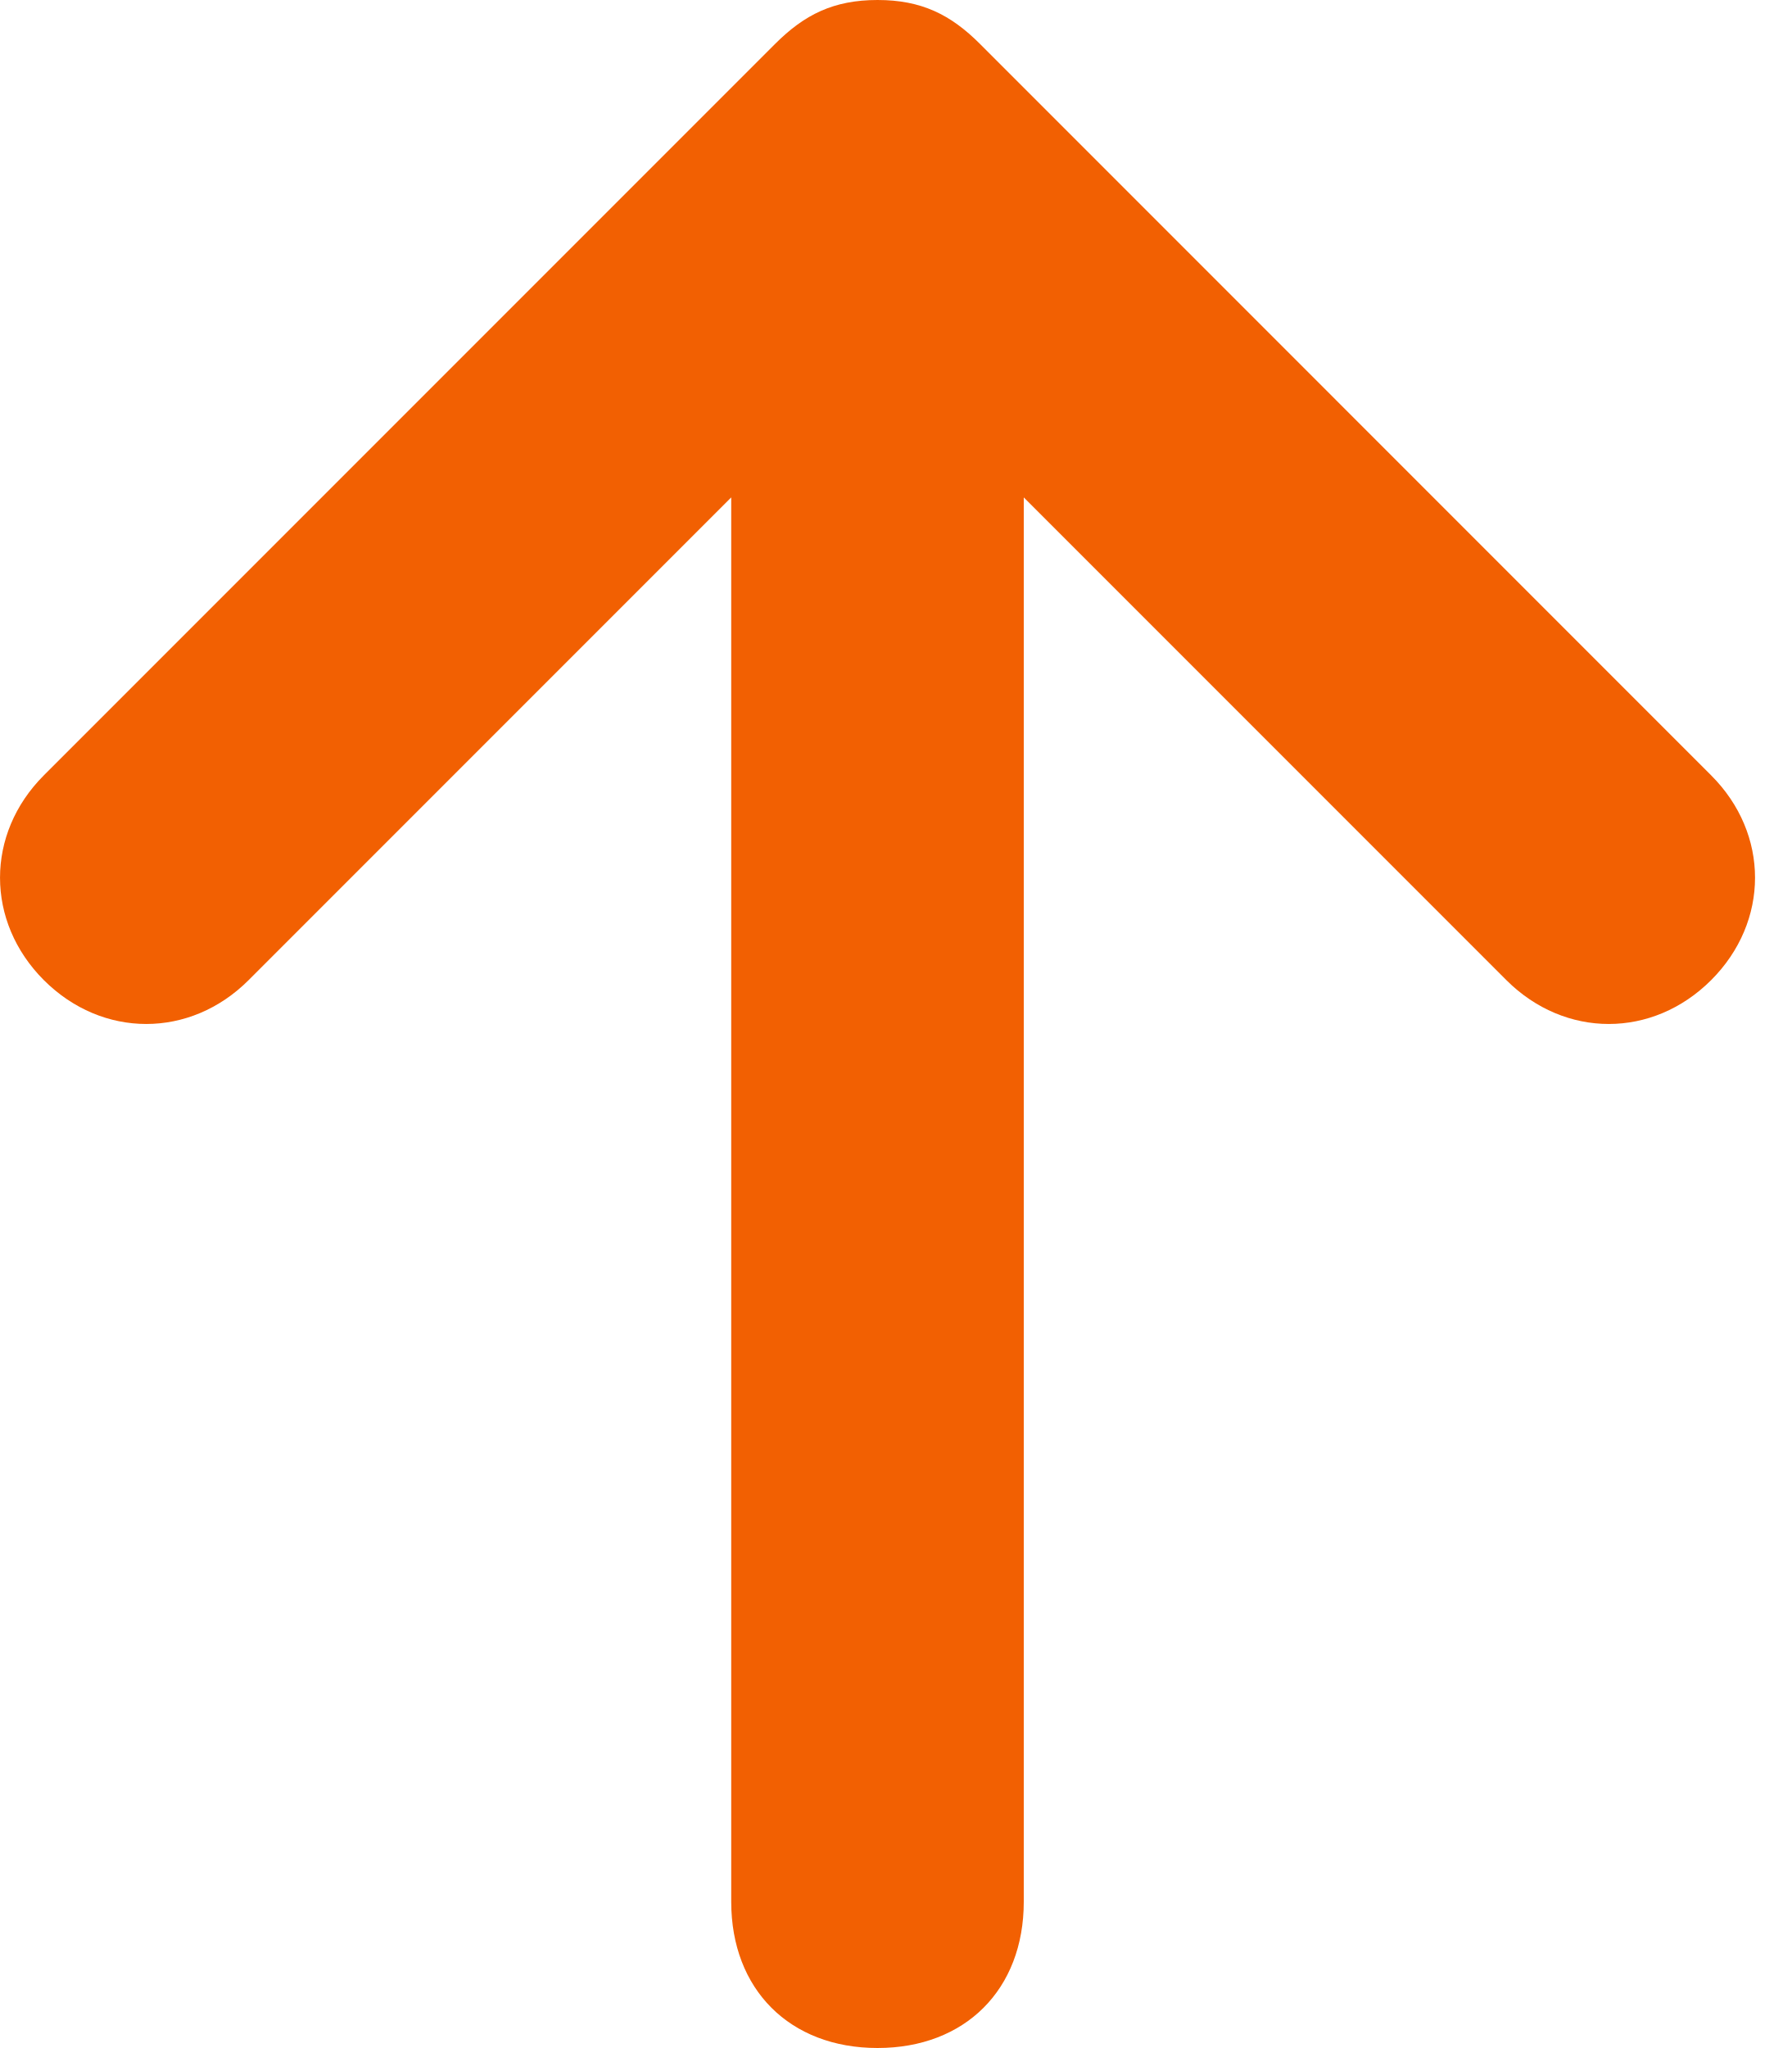
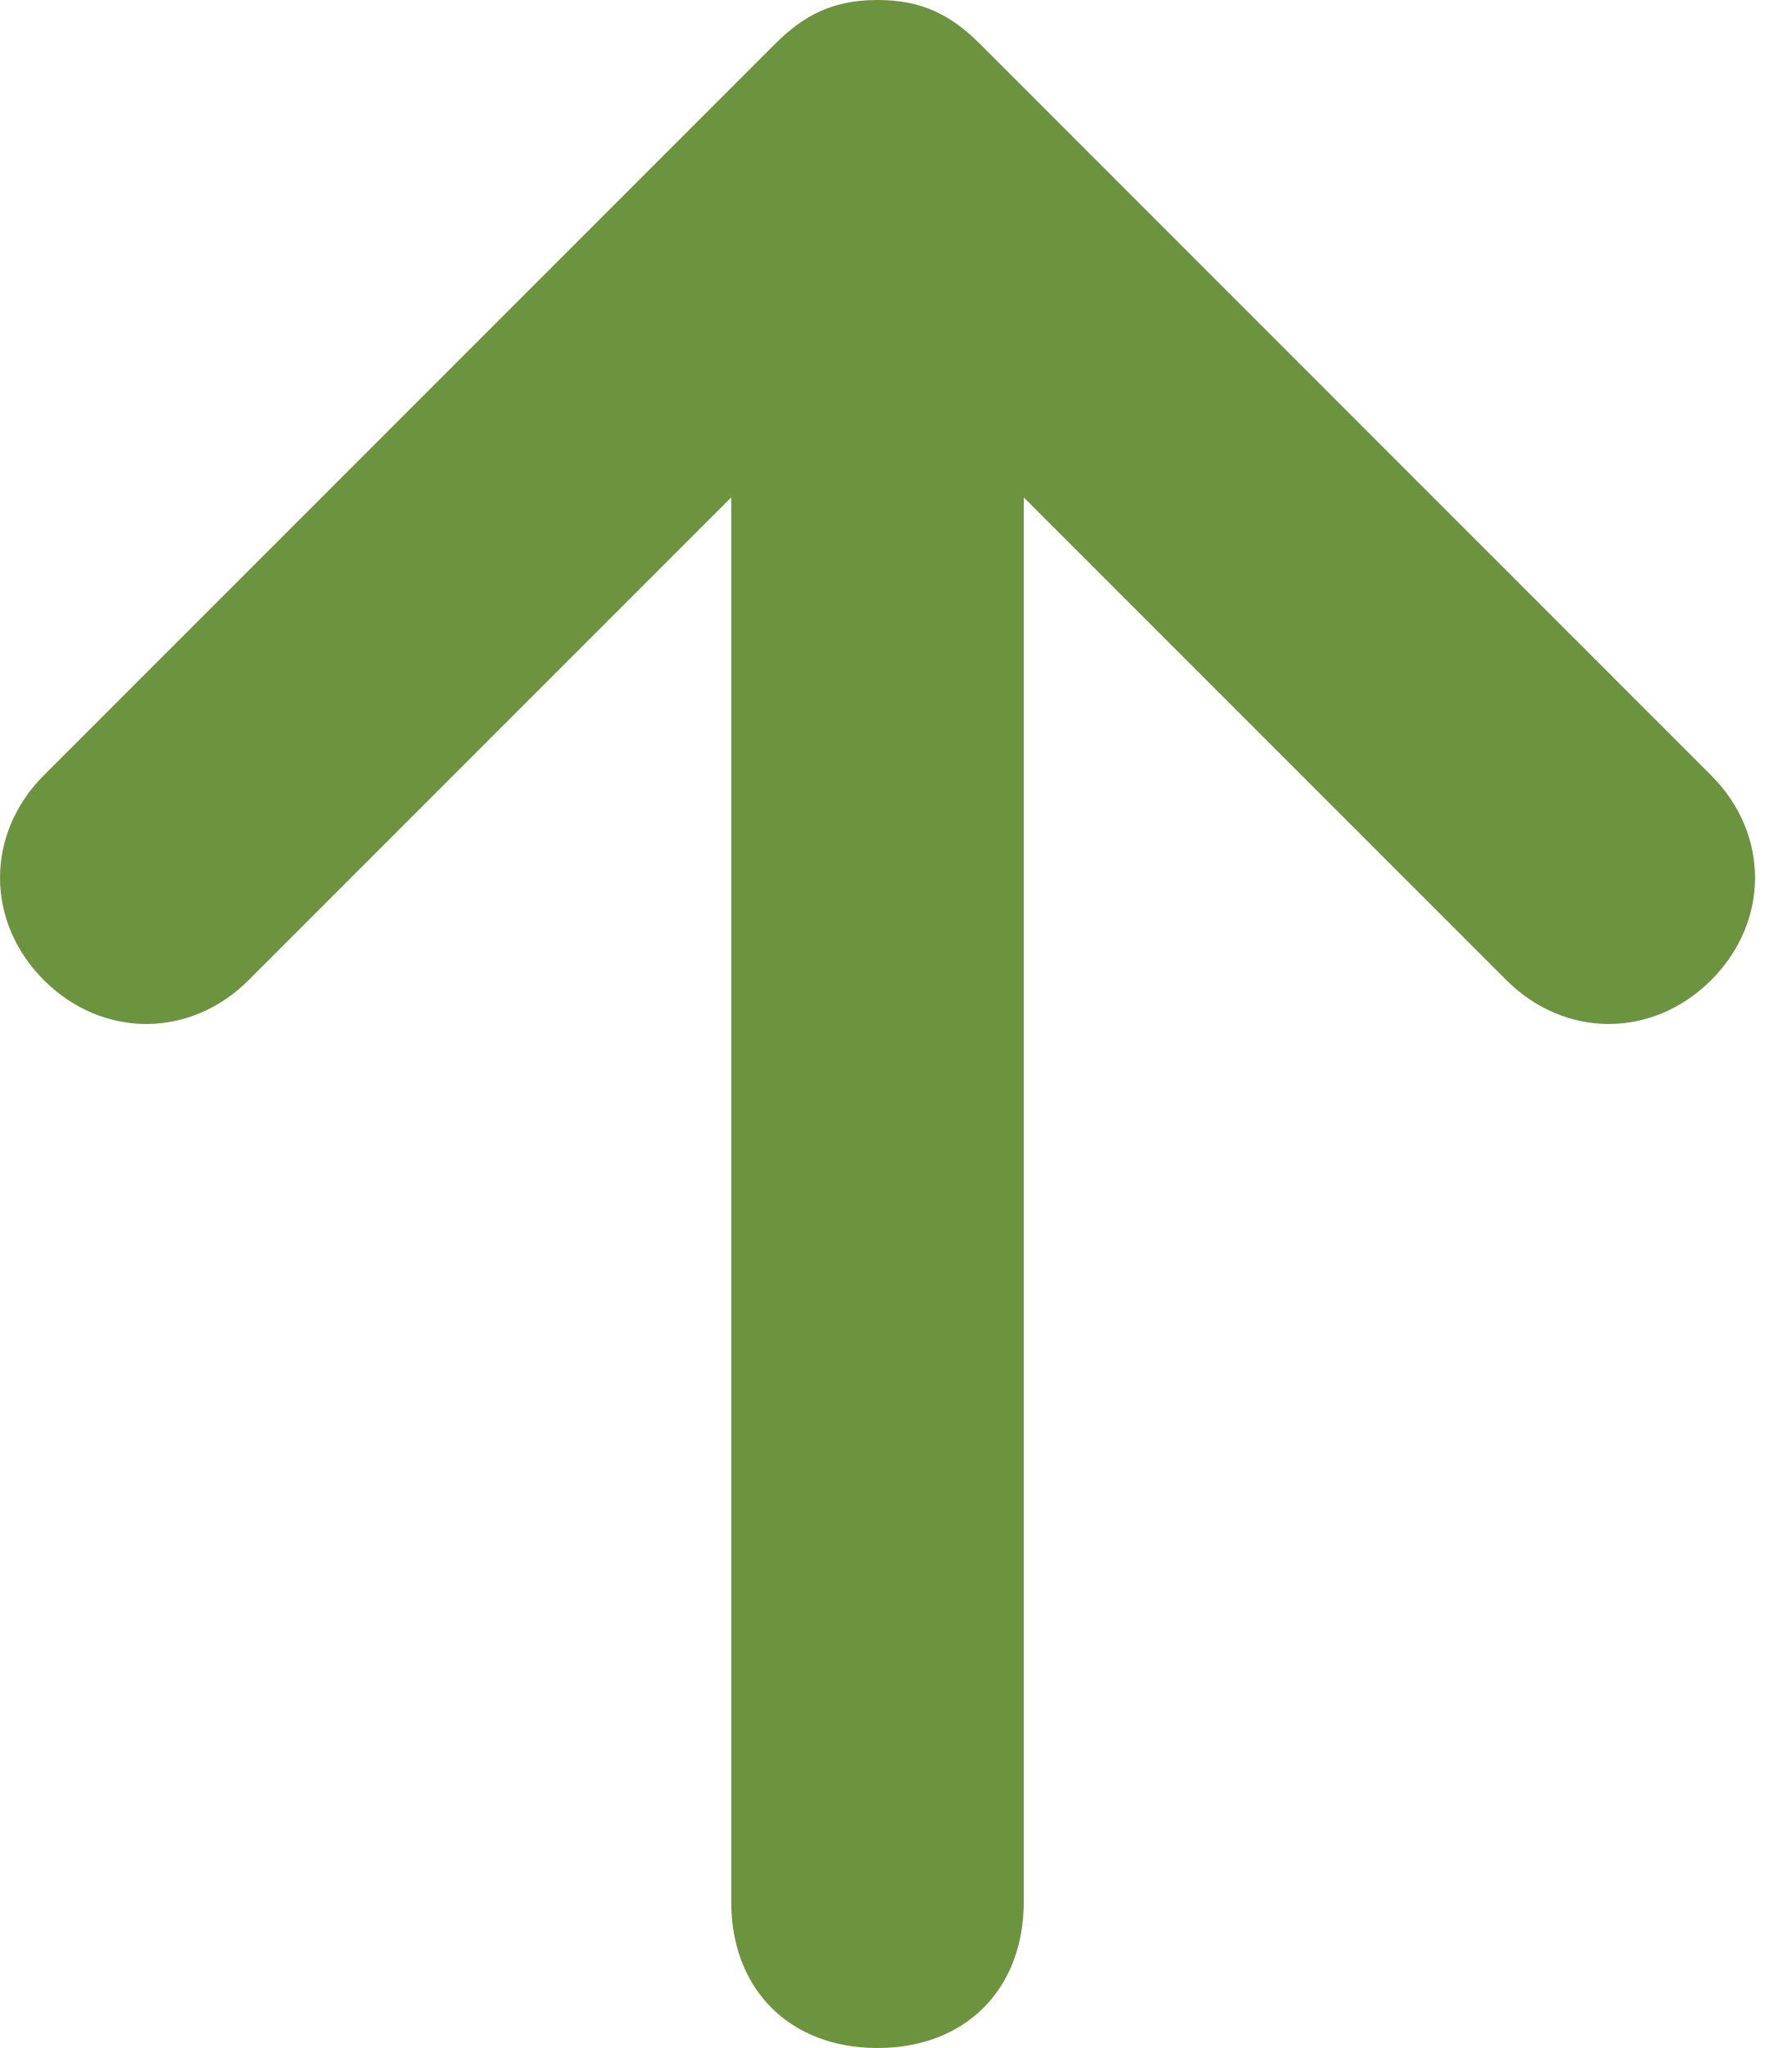
<svg xmlns="http://www.w3.org/2000/svg" width="21px" height="24px" viewBox="0 0 21 24" version="1.1">
  <defs />
  <g id="up-btn" stroke="none" stroke-width="1" fill="none" fill-rule="evenodd" transform="translate(-12, -11)">
-     <g fill="#F26002" fill-rule="nonzero" id="ico-arrow">
+     <g fill="#6C933E" fill-rule="nonzero" id="ico-arrow">
      <path d="M12.514,22.486 C13.2,23.171 14.229,23.171 14.914,22.486 L20.571,16.829 L20.571,33.286 C20.571,34.314 21.257,35 22.286,35 C23.314,35 24,34.314 24,33.286 L24,16.829 L29.657,22.486 C30.343,23.171 31.371,23.171 32.057,22.486 C32.743,21.8 32.743,20.771 32.057,20.086 L23.486,11.514 C23.143,11.171 22.8,11 22.286,11 C21.771,11 21.429,11.171 21.086,11.514 L12.514,20.086 C11.829,20.771 11.829,21.8 12.514,22.486 Z" />
    </g>
  </g>
</svg>
